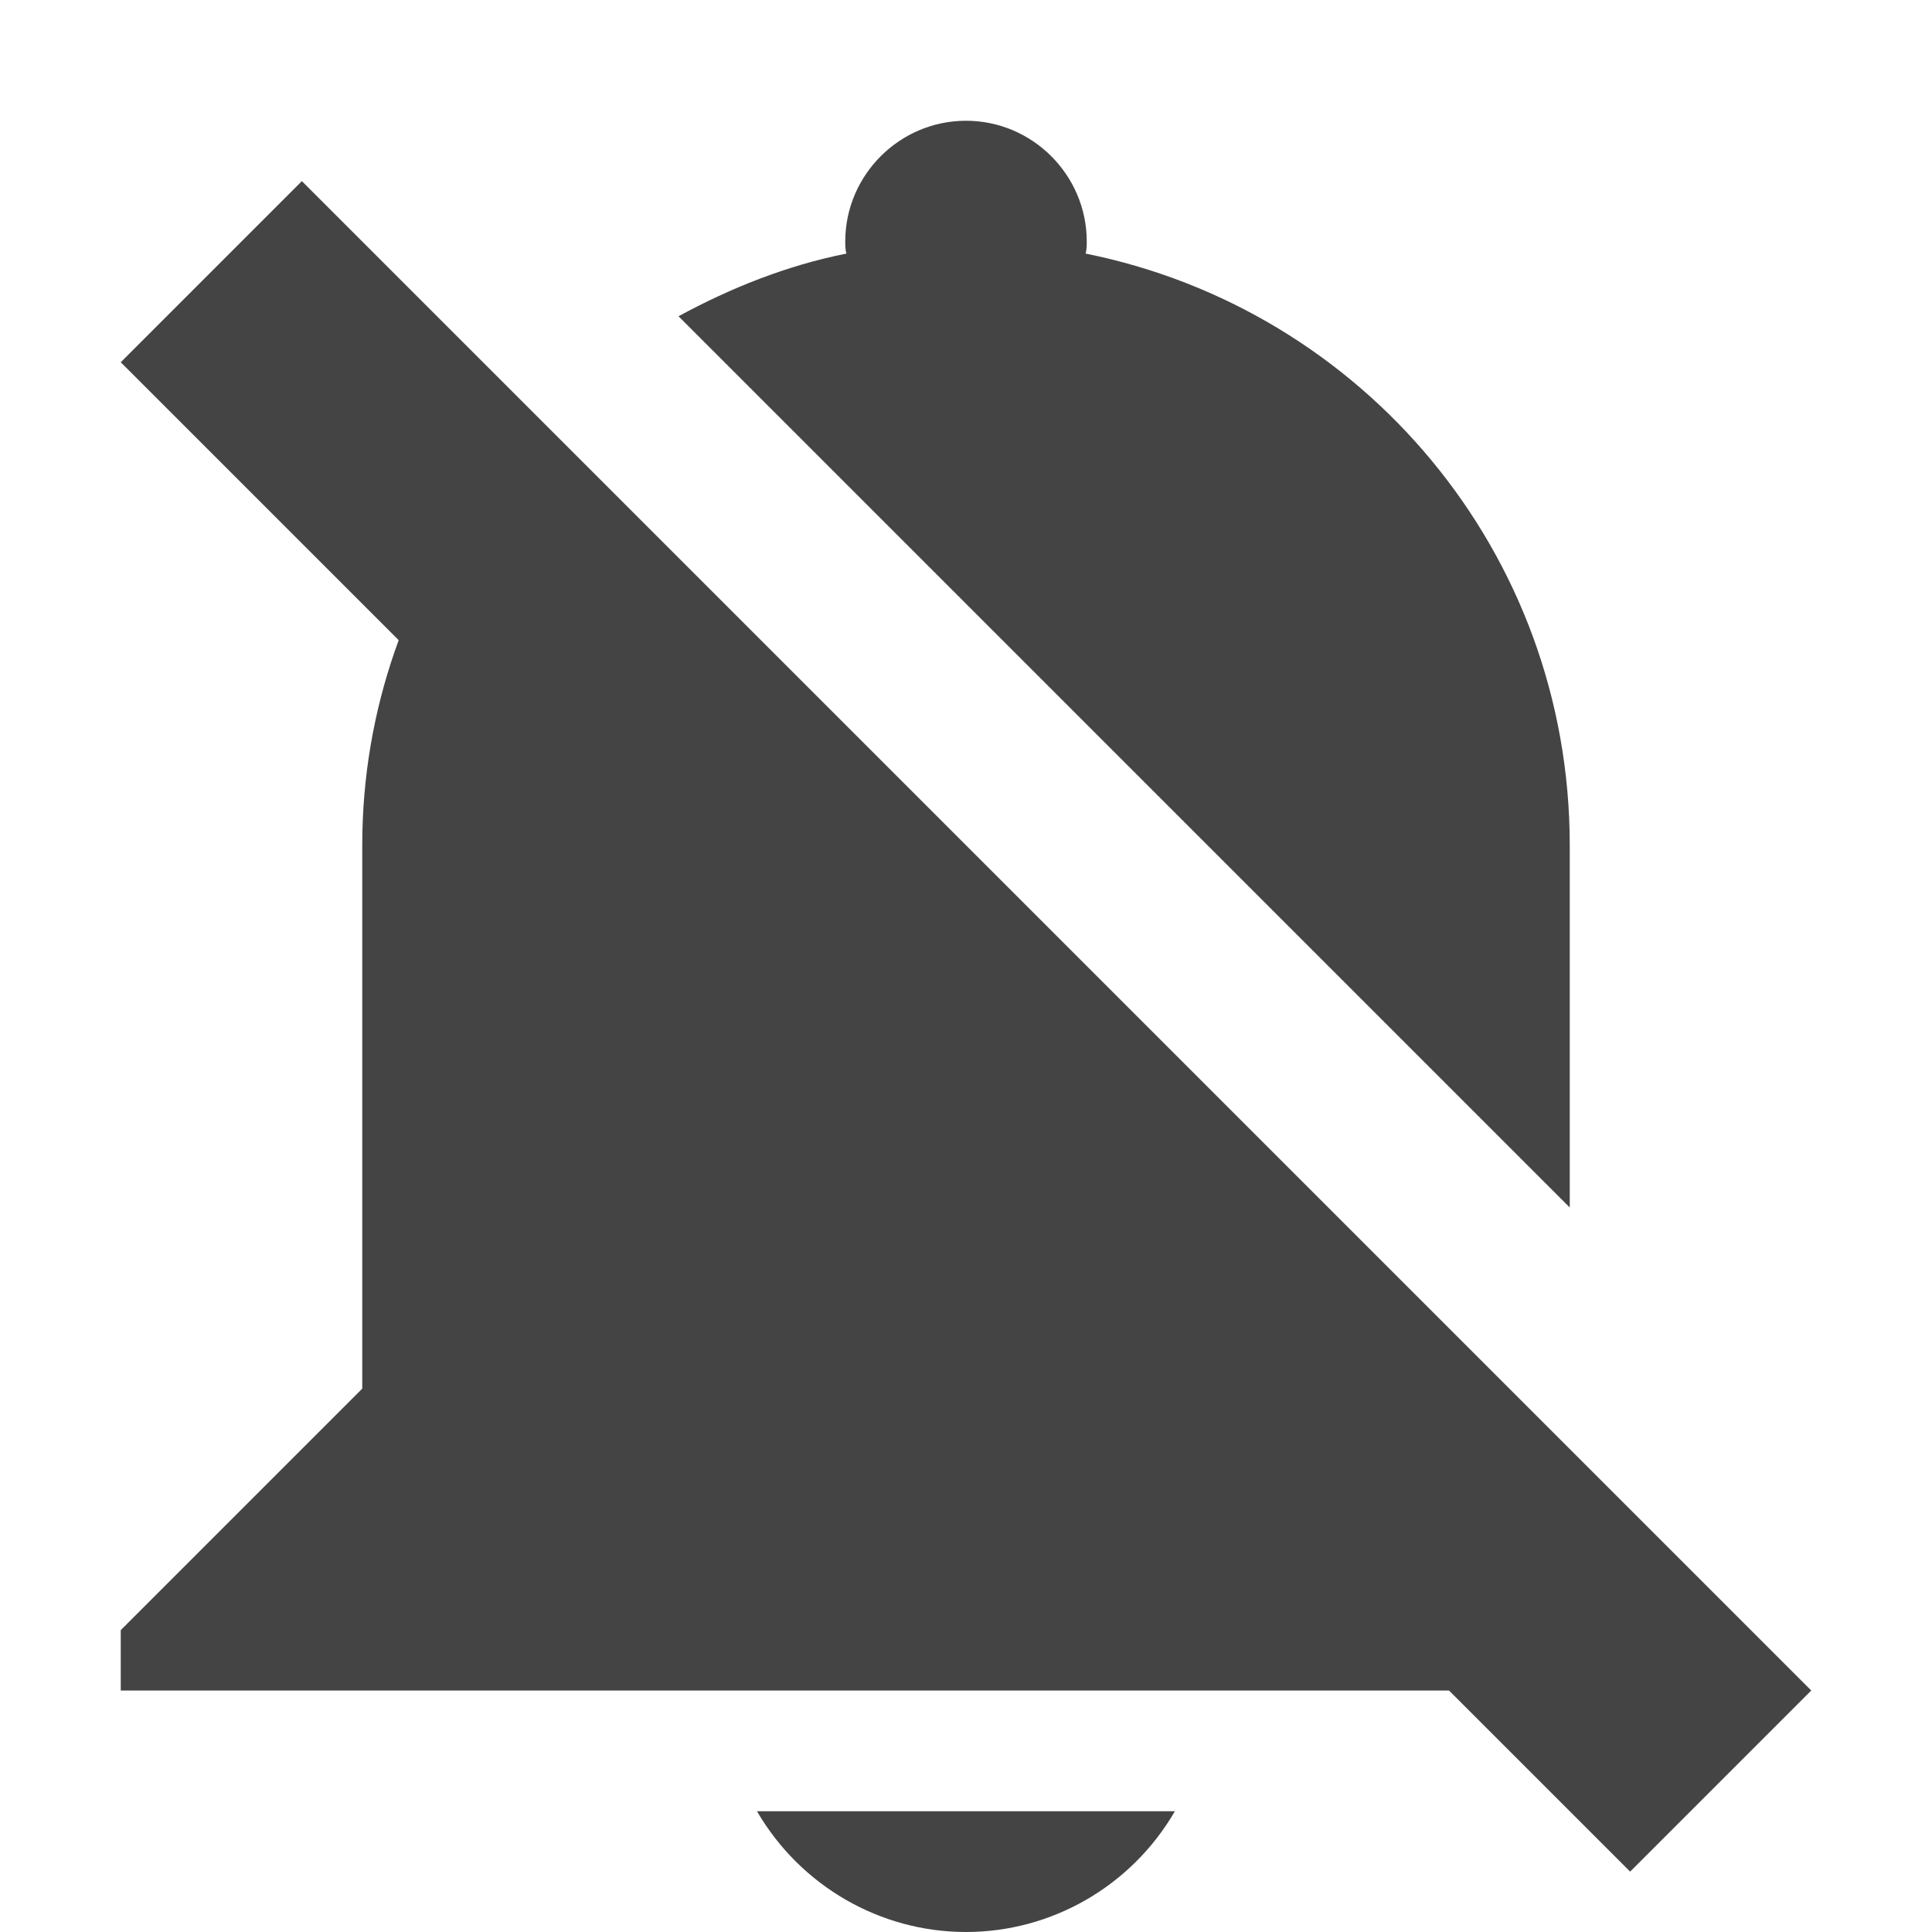
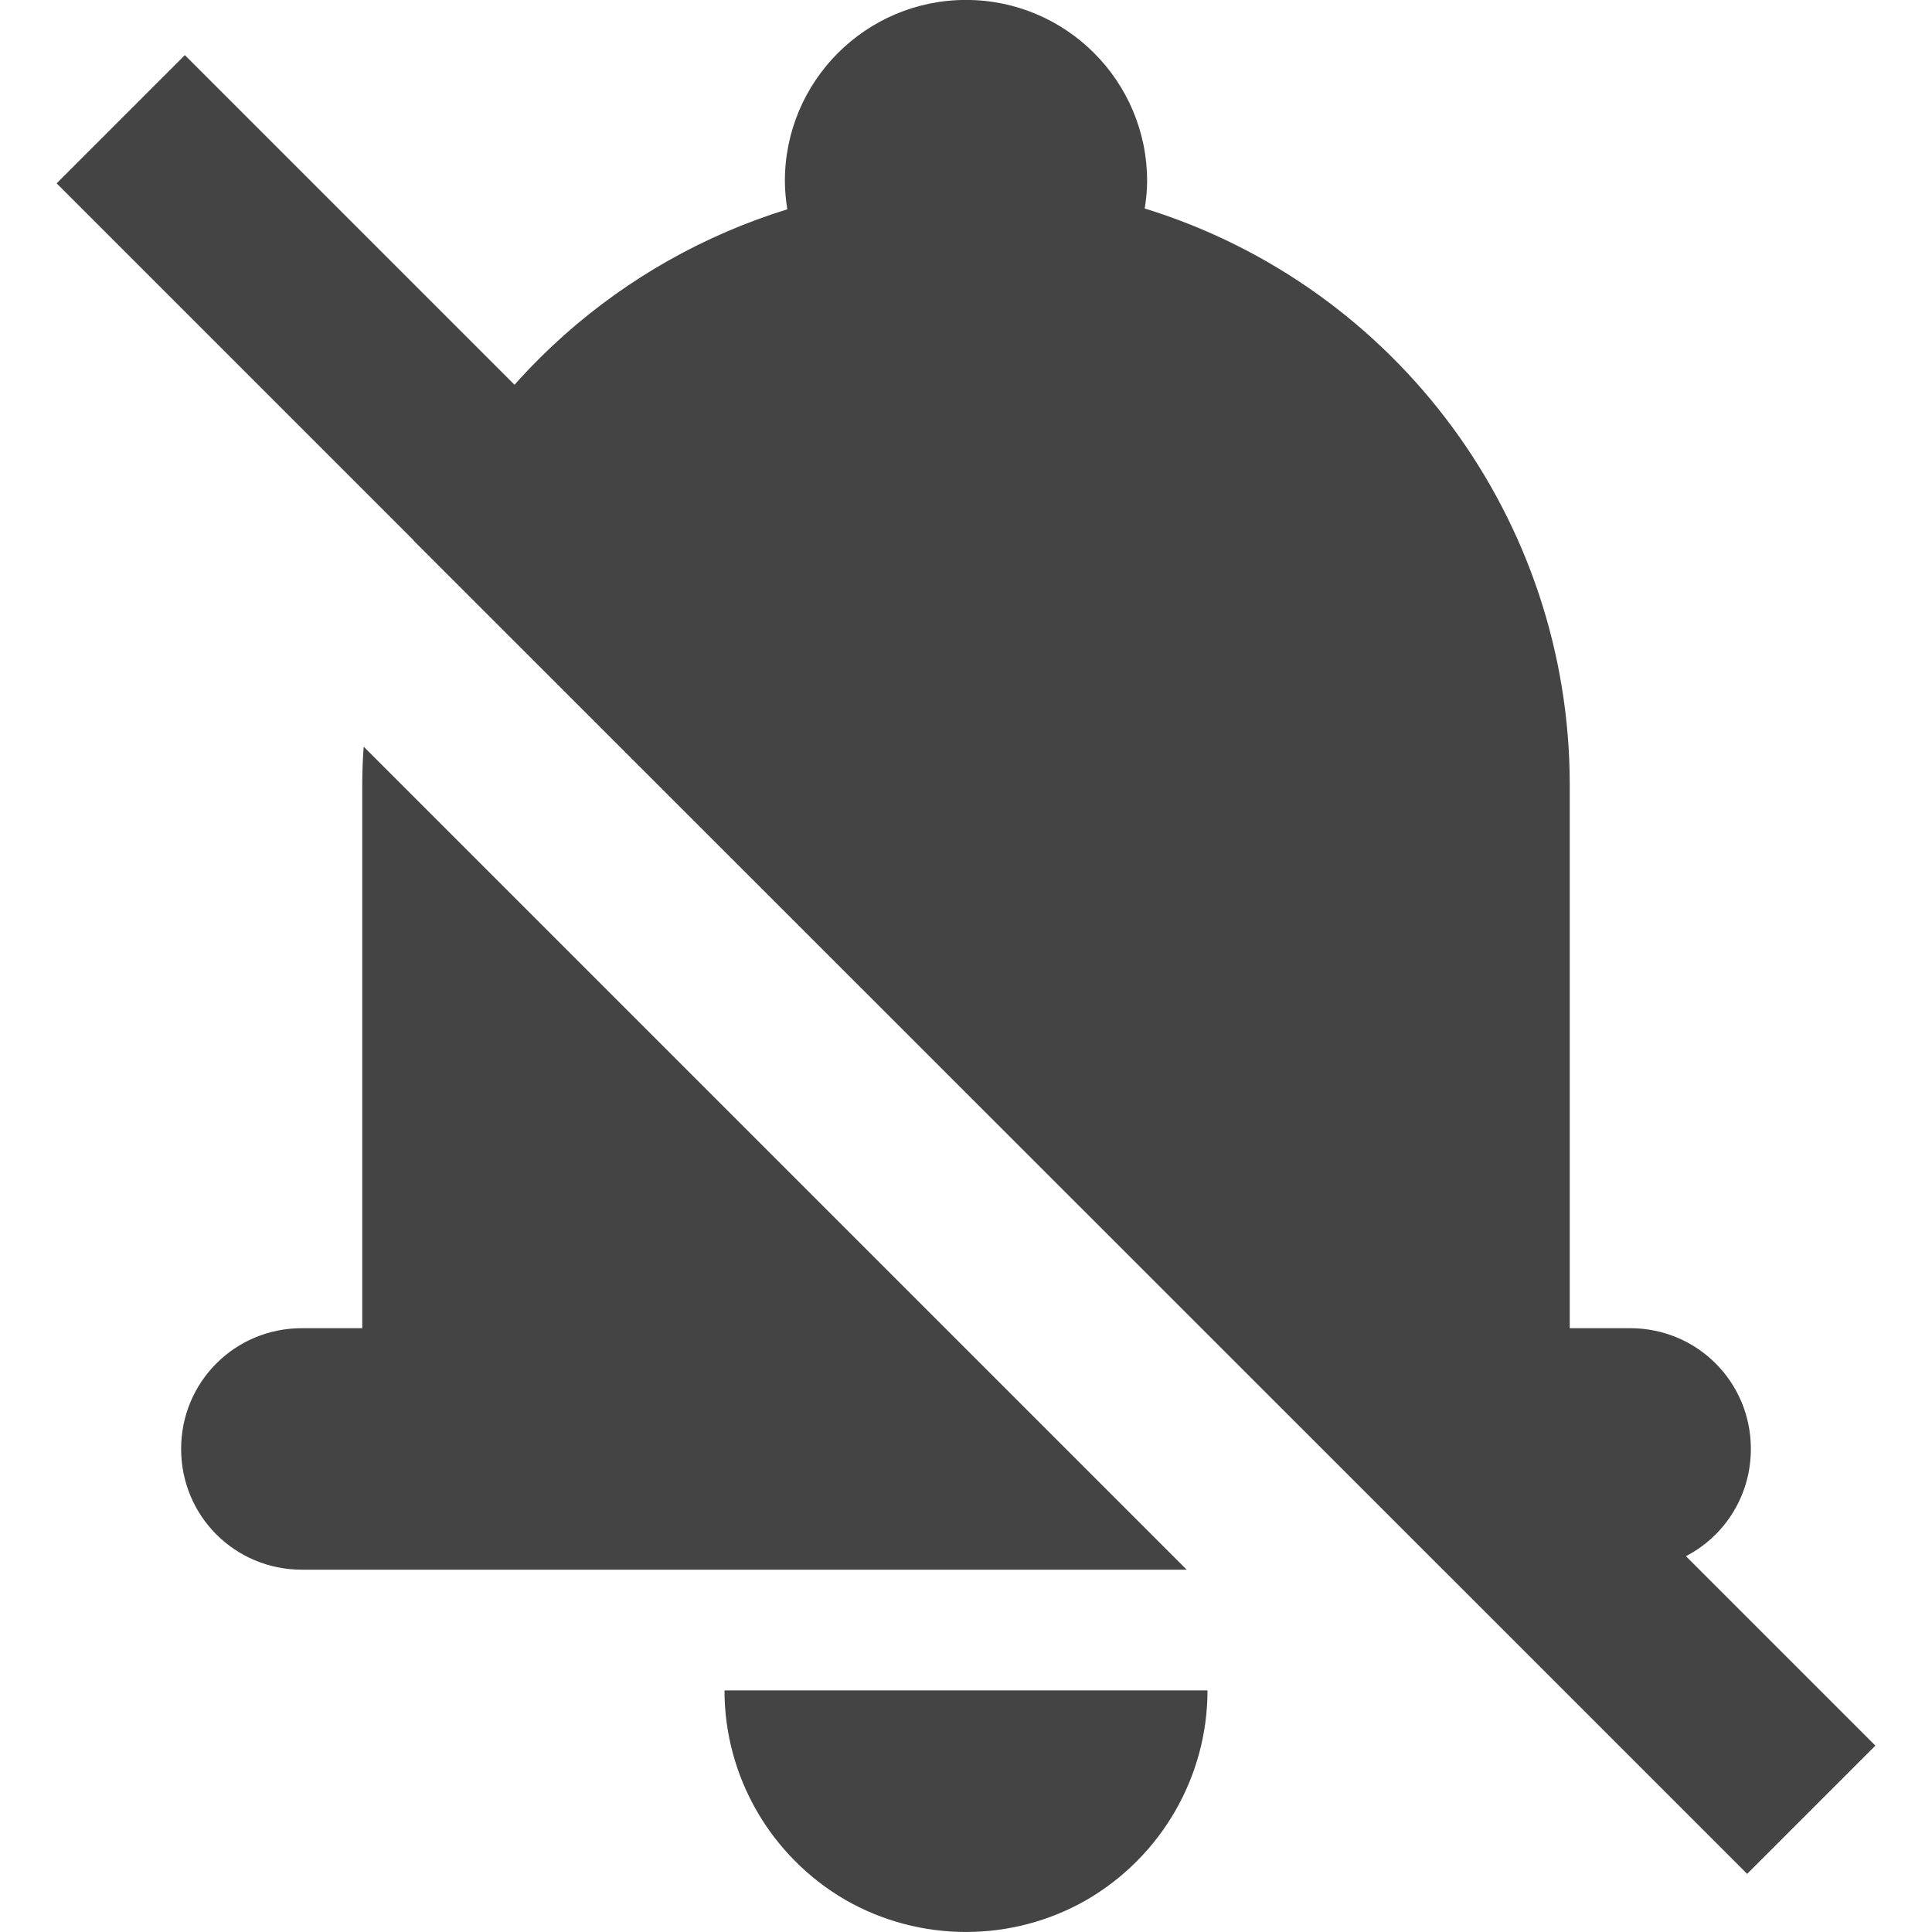
- <svg xmlns="http://www.w3.org/2000/svg" width="16" height="16" version="1.1">
-   <path style="fill:#444444" d="M 8 1 C 7.45 1 7 1.45 7 2 C 7 2.03 7 2.07 7.01 2.1 C 6.513 2.199 6.051 2.385 5.619 2.619 L 13 10 L 13 9 L 13 7 C 13 4.57 11.28 2.56 8.99 2.1 C 9 2.07 9 2.03 9 2 C 9 1.45 8.55 1 8 1 z M 4.008 4.008 C 3.381 4.842 3 5.872 3 7 L 3 11.5 L 1 13.5 L 1 14 L 3 14 L 13 14 L 14 14 L 4.008 4.008 z M 6.269 15 C 6.63 15.62 7.29 16 8 16 C 8.71 16 9.37 15.62 9.73 15 L 6.269 15 z" />
-   <path style="fill:#444444" d="M 2.5,1.5 15,14 13.5,15.5 1,3 Z" />
+ <svg xmlns="http://www.w3.org/2000/svg" width="16" height="16" version="1.1" id="svg4">
+   <defs id="defs8" />
+   <g id="g247" transform="translate(0,-4.88375e-4)" style="fill:#444444;fill-opacity:1">
+     <g fill="#2e3436" id="g6" style="fill:#444444;fill-opacity:1">
+       <path d="M 8,0 C 7.172,0 6.5,0.672 6.5,1.5 6.5,1.578 6.508,1.656 6.52,1.734 5.141,2.16 4.016,3.16 3.426,4.477 L 11.953,13 H 13.5 c 0.555,0 1,-0.445 1,-1 0,-0.555 -0.445,-1 -1,-1 H 13 V 6.5 C 13,4.309 11.574,2.375 9.48,1.727 9.492,1.652 9.5,1.574 9.5,1.5 9.5,0.672 8.828,0 8,0 Z M 3.012,6.184 C 3.004,6.289 3,6.395 3,6.5 V 11 H 2.5 c -0.555,0 -1,0.445 -1,1 0,0.555 0.445,1 1,1 H 9.828 Z M 6,14 c 0,0.715 0.383,1.375 1,1.734 0.617,0.355 1.383,0.355 2,0 C 9.617,15.375 10,14.715 10,14 Z m 0,0" id="path2" style="fill:#444444;fill-opacity:1" />
+       <path d="m 1.531,0.457 -1.062,1.062 14,14 1.062,-1.062 z m 0,0" id="path4-3" style="fill:#444444;fill-opacity:1" />
+     </g>
+   </g>
</svg>
